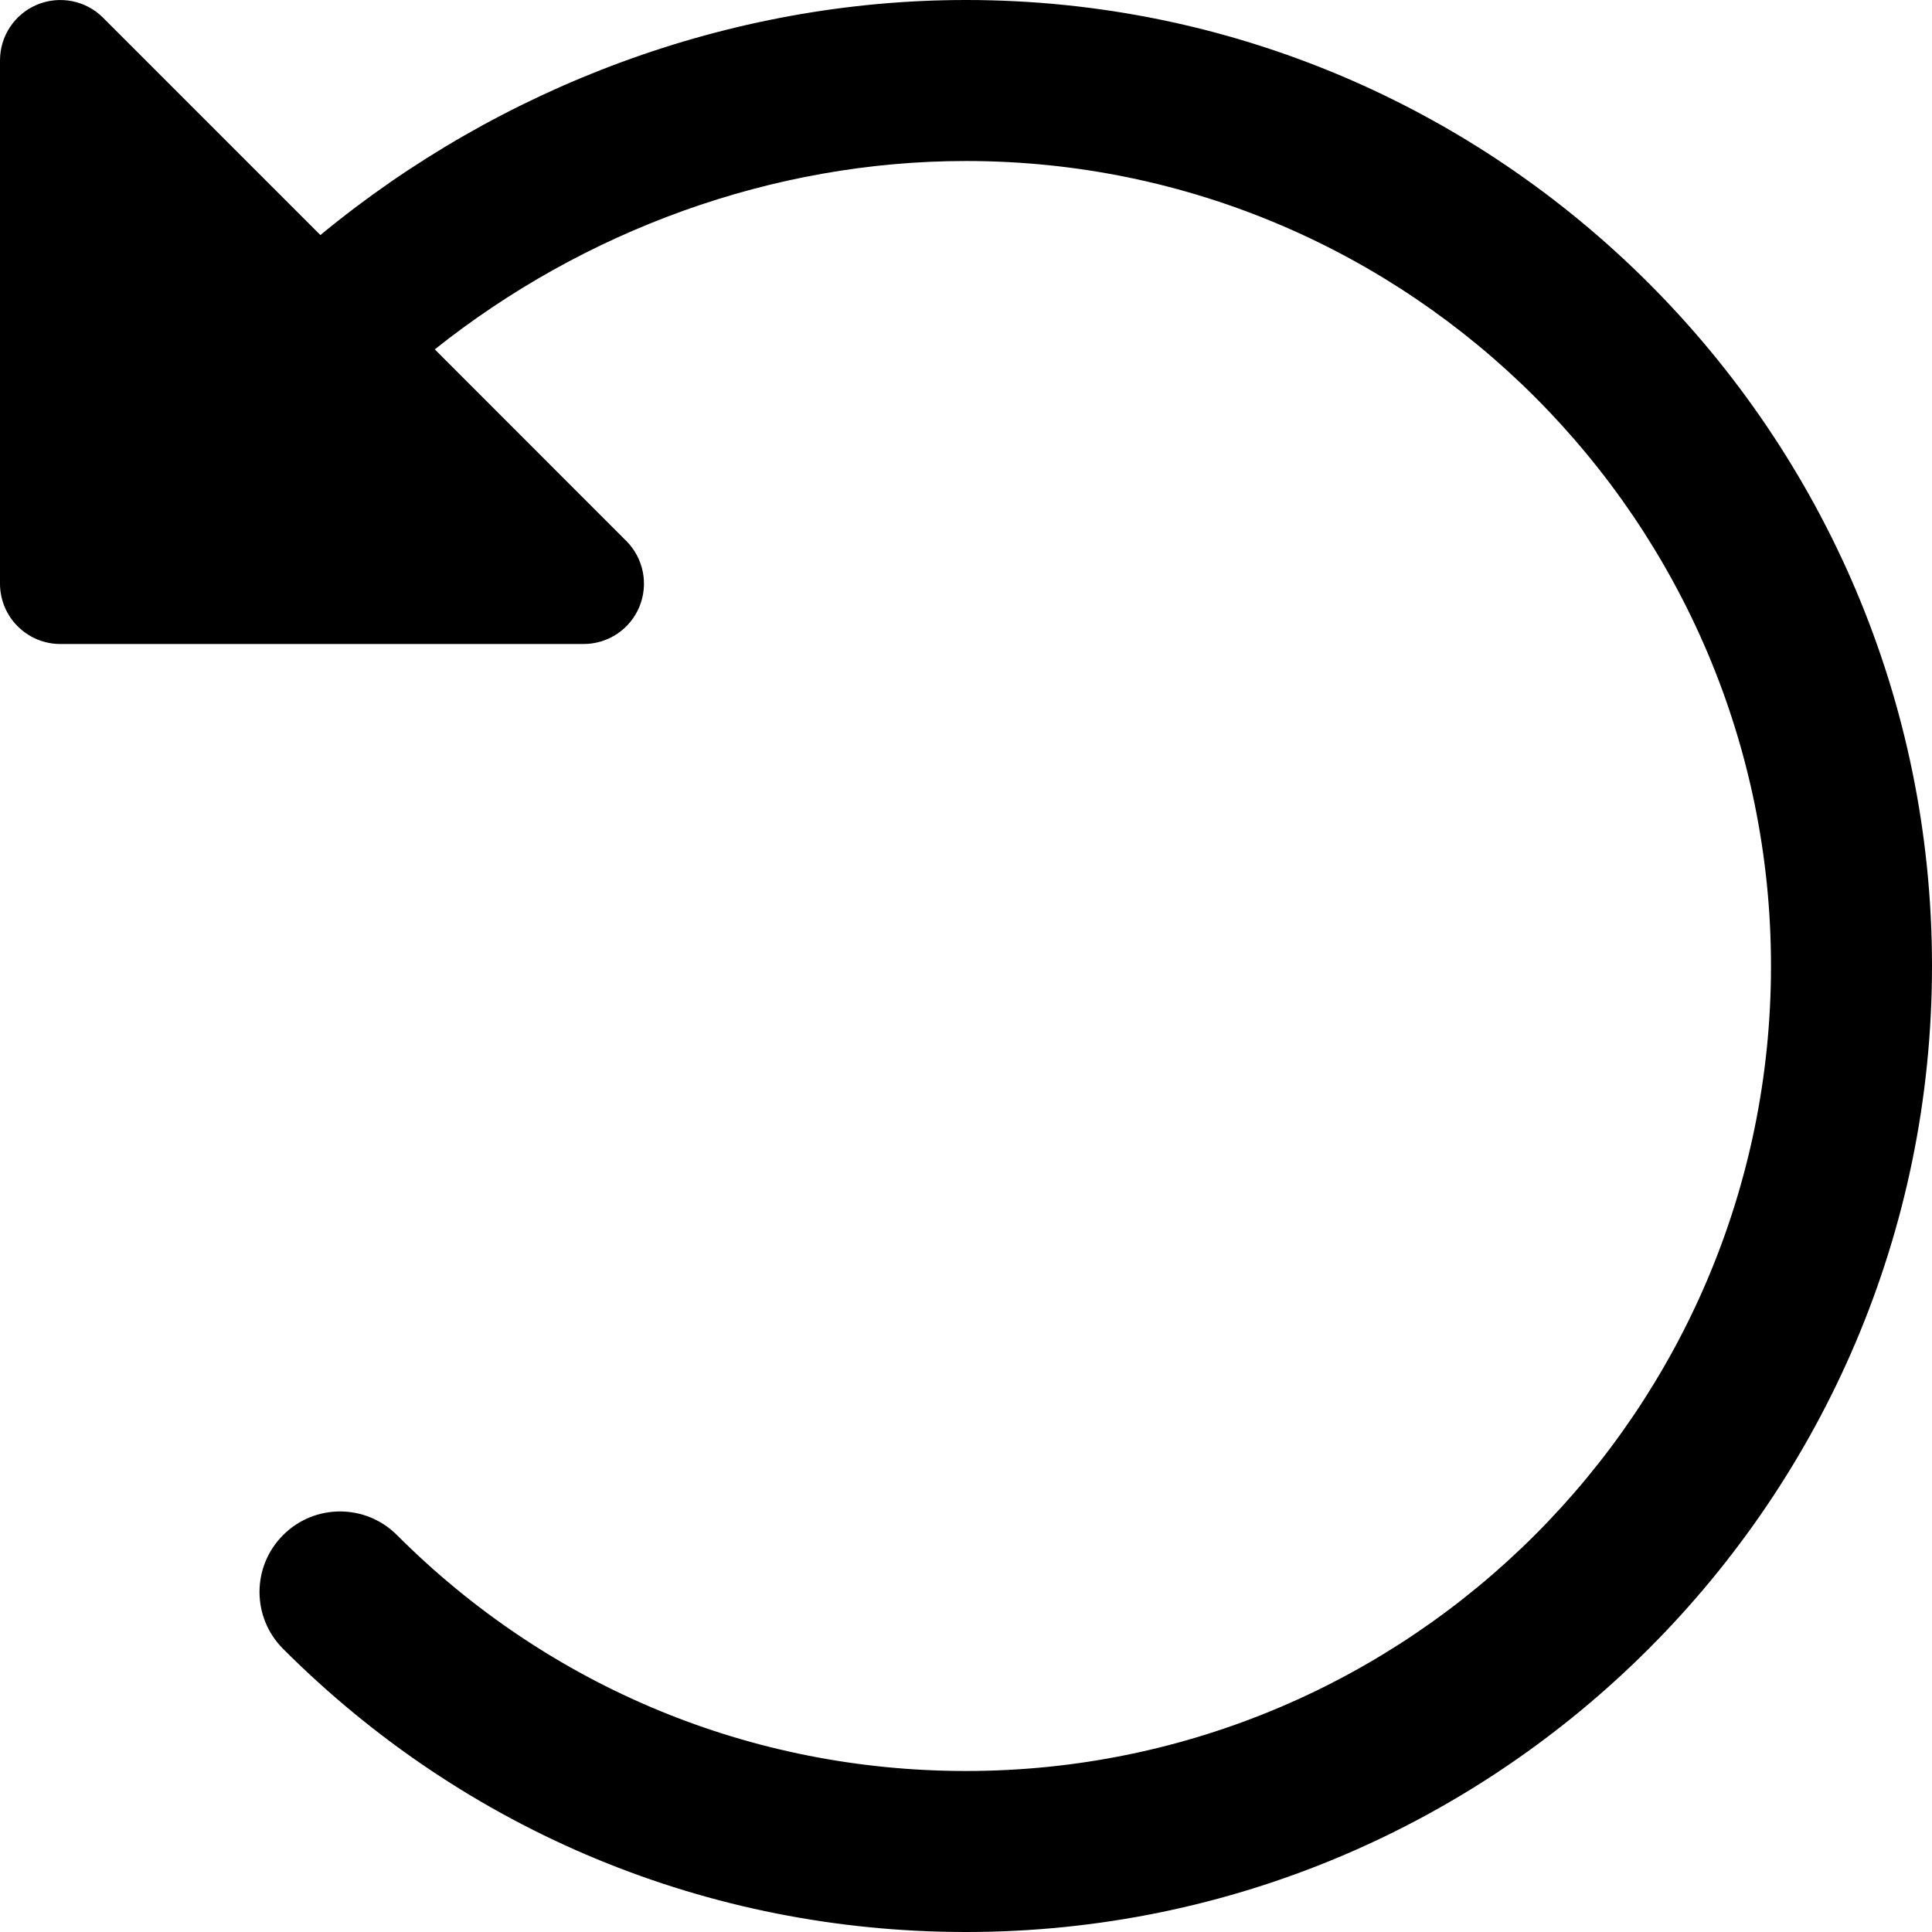
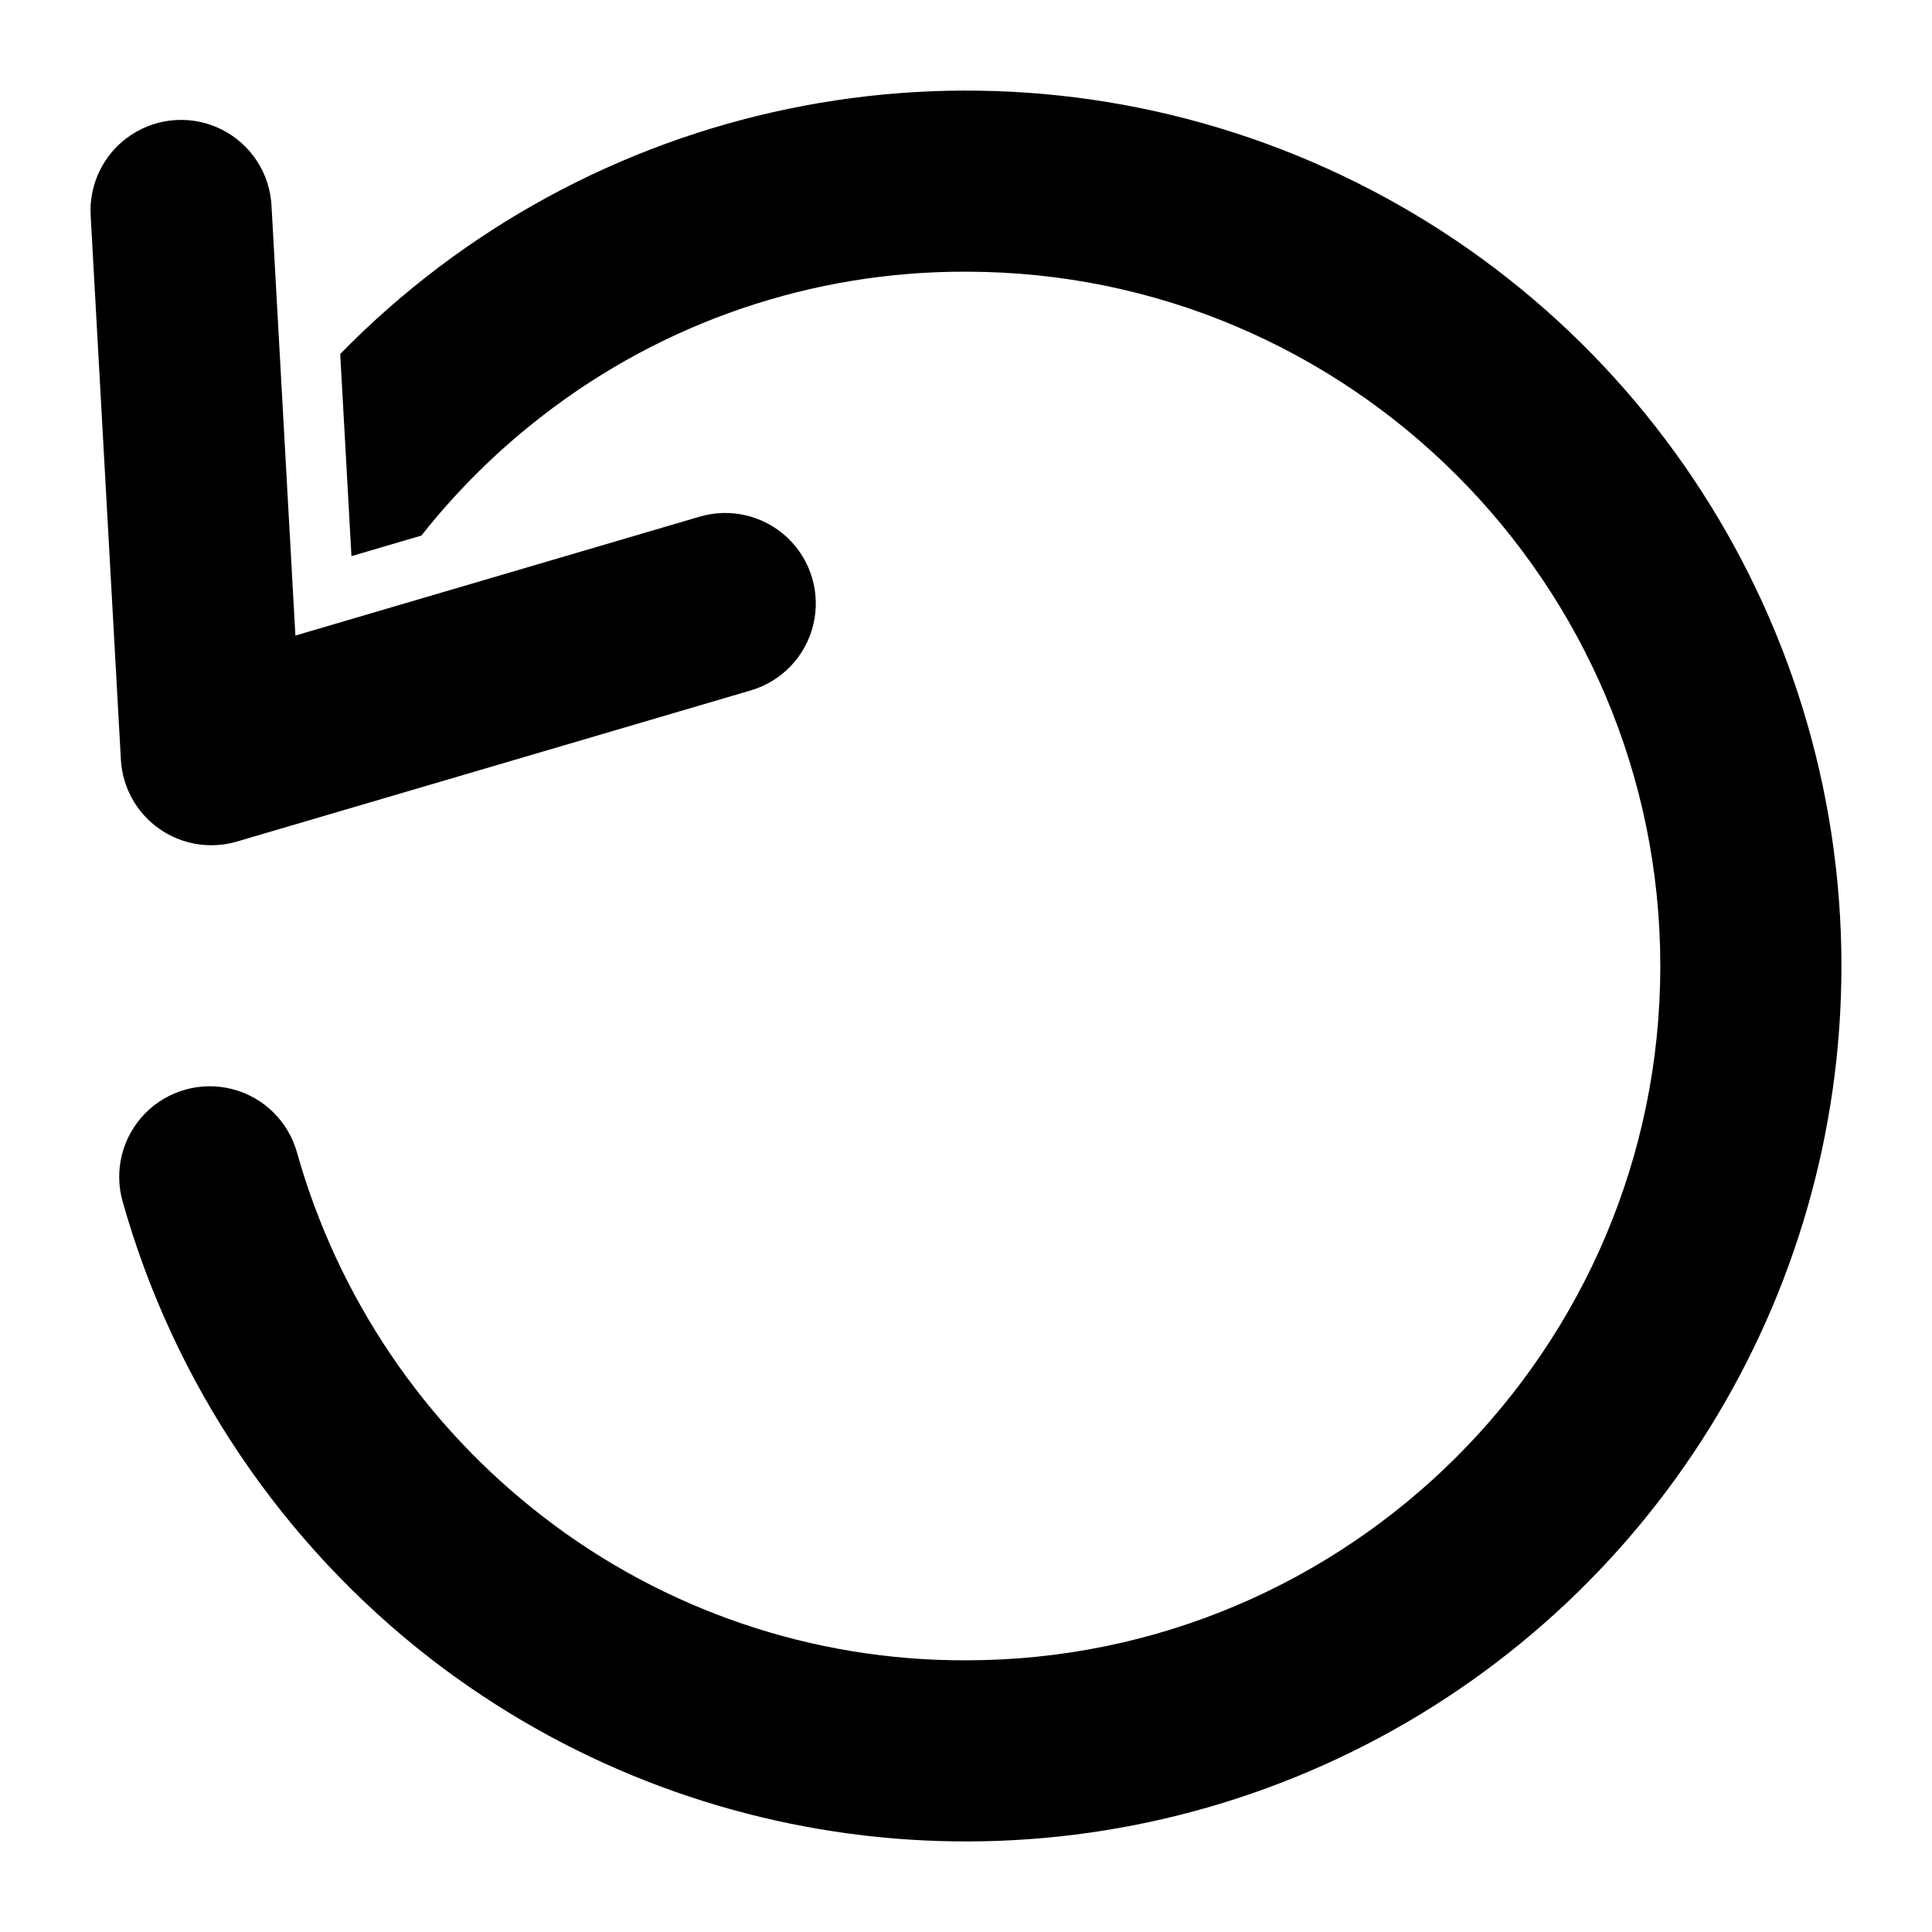
- <svg xmlns="http://www.w3.org/2000/svg" height="32px" viewBox="0 0 512 512" width="32px" version="1.1" id="svg2087">
-   <defs id="defs2091" />
-   <path d="M 9.879,1.215 C 15.852,-1.238 22.742,0.105 27.309,4.691 L 84.906,62.293 C 132.395,23.082 193.324,0 256,0 397.164,0 512,114.836 512,256 512,397.164 397.164,512 256,512 187.668,512 123.391,485.355 75.031,436.969 c -8.344,-8.34 -8.344,-21.82 0,-30.164 8.34,-8.34 21.82,-8.34 30.164,0 C 145.492,447.125 199.062,469.332 256,469.332 373.633,469.332 469.332,373.633 469.332,256 469.332,138.367 373.633,42.668 256,42.668 c -51.414,0 -101.332,18.496 -140.777,49.918 l 50.75,50.773 c 4.586,4.586 5.93,11.457 3.477,17.43 -2.473,5.973 -8.297,9.879 -14.781,9.879 H 16 c -8.832,0 -16,-7.168 -16,-16 V 16 C 0,9.516 3.902,3.691 9.879,1.215 Z m 0,0" id="path2085" />
+ <svg xmlns="http://www.w3.org/2000/svg" id="Solid" viewBox="0 0 512 512" width="20" height="20">
+   <path d="M488,256A232.014,232.014,0,0,1,114.533,439.892,233.557,233.557,0,0,1,32.508,318.447a24,24,0,1,1,46.235-12.894,185.25,185.25,0,0,0,65.083,96.312A182.236,182.236,0,0,0,256,440c101.458,0,184-82.542,184-184S357.458,72,256,72a182.241,182.241,0,0,0-112.175,38.135,184.6,184.6,0,0,0-32.139,31.792l-18.549,5.456L90.161,93.807A231.977,231.977,0,0,1,488,256ZM62.771,223.024l136-40a24,24,0,1,0-13.543-46.048L78.282,168.43,71.962,54.669a24,24,0,1,0-47.924,2.662l8,144a24,24,0,0,0,30.734,21.693Z" />
</svg>
